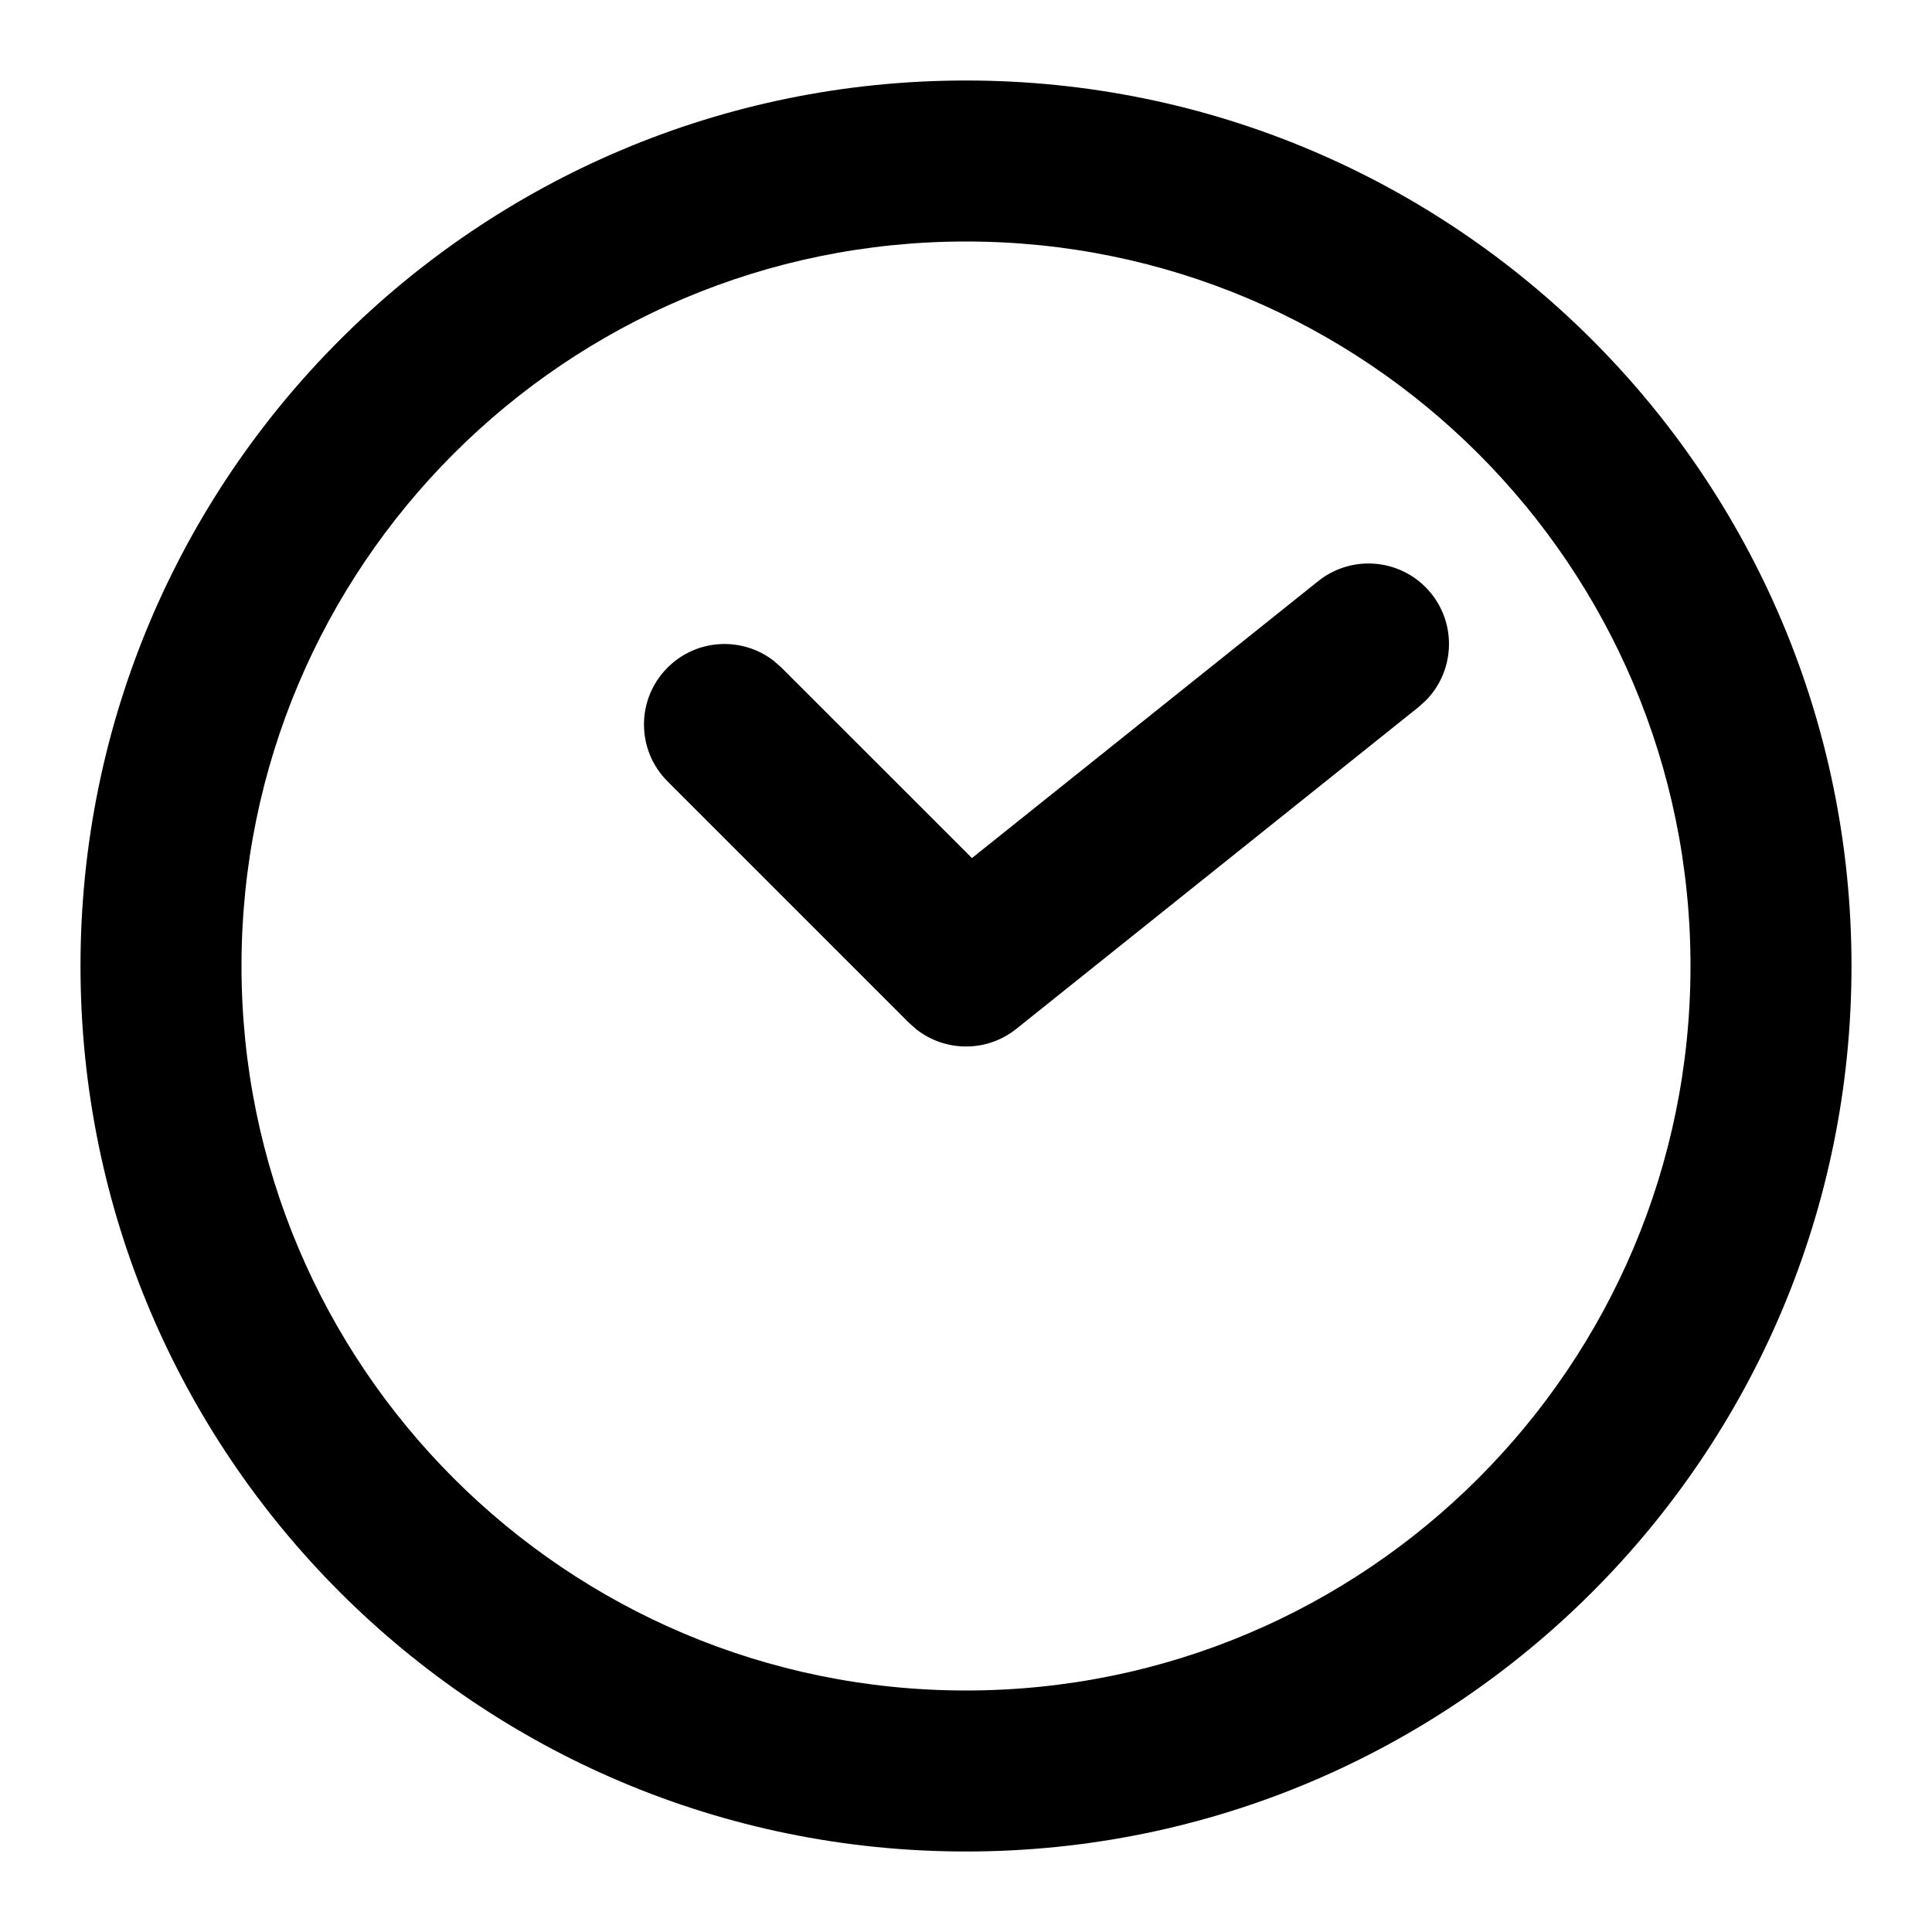
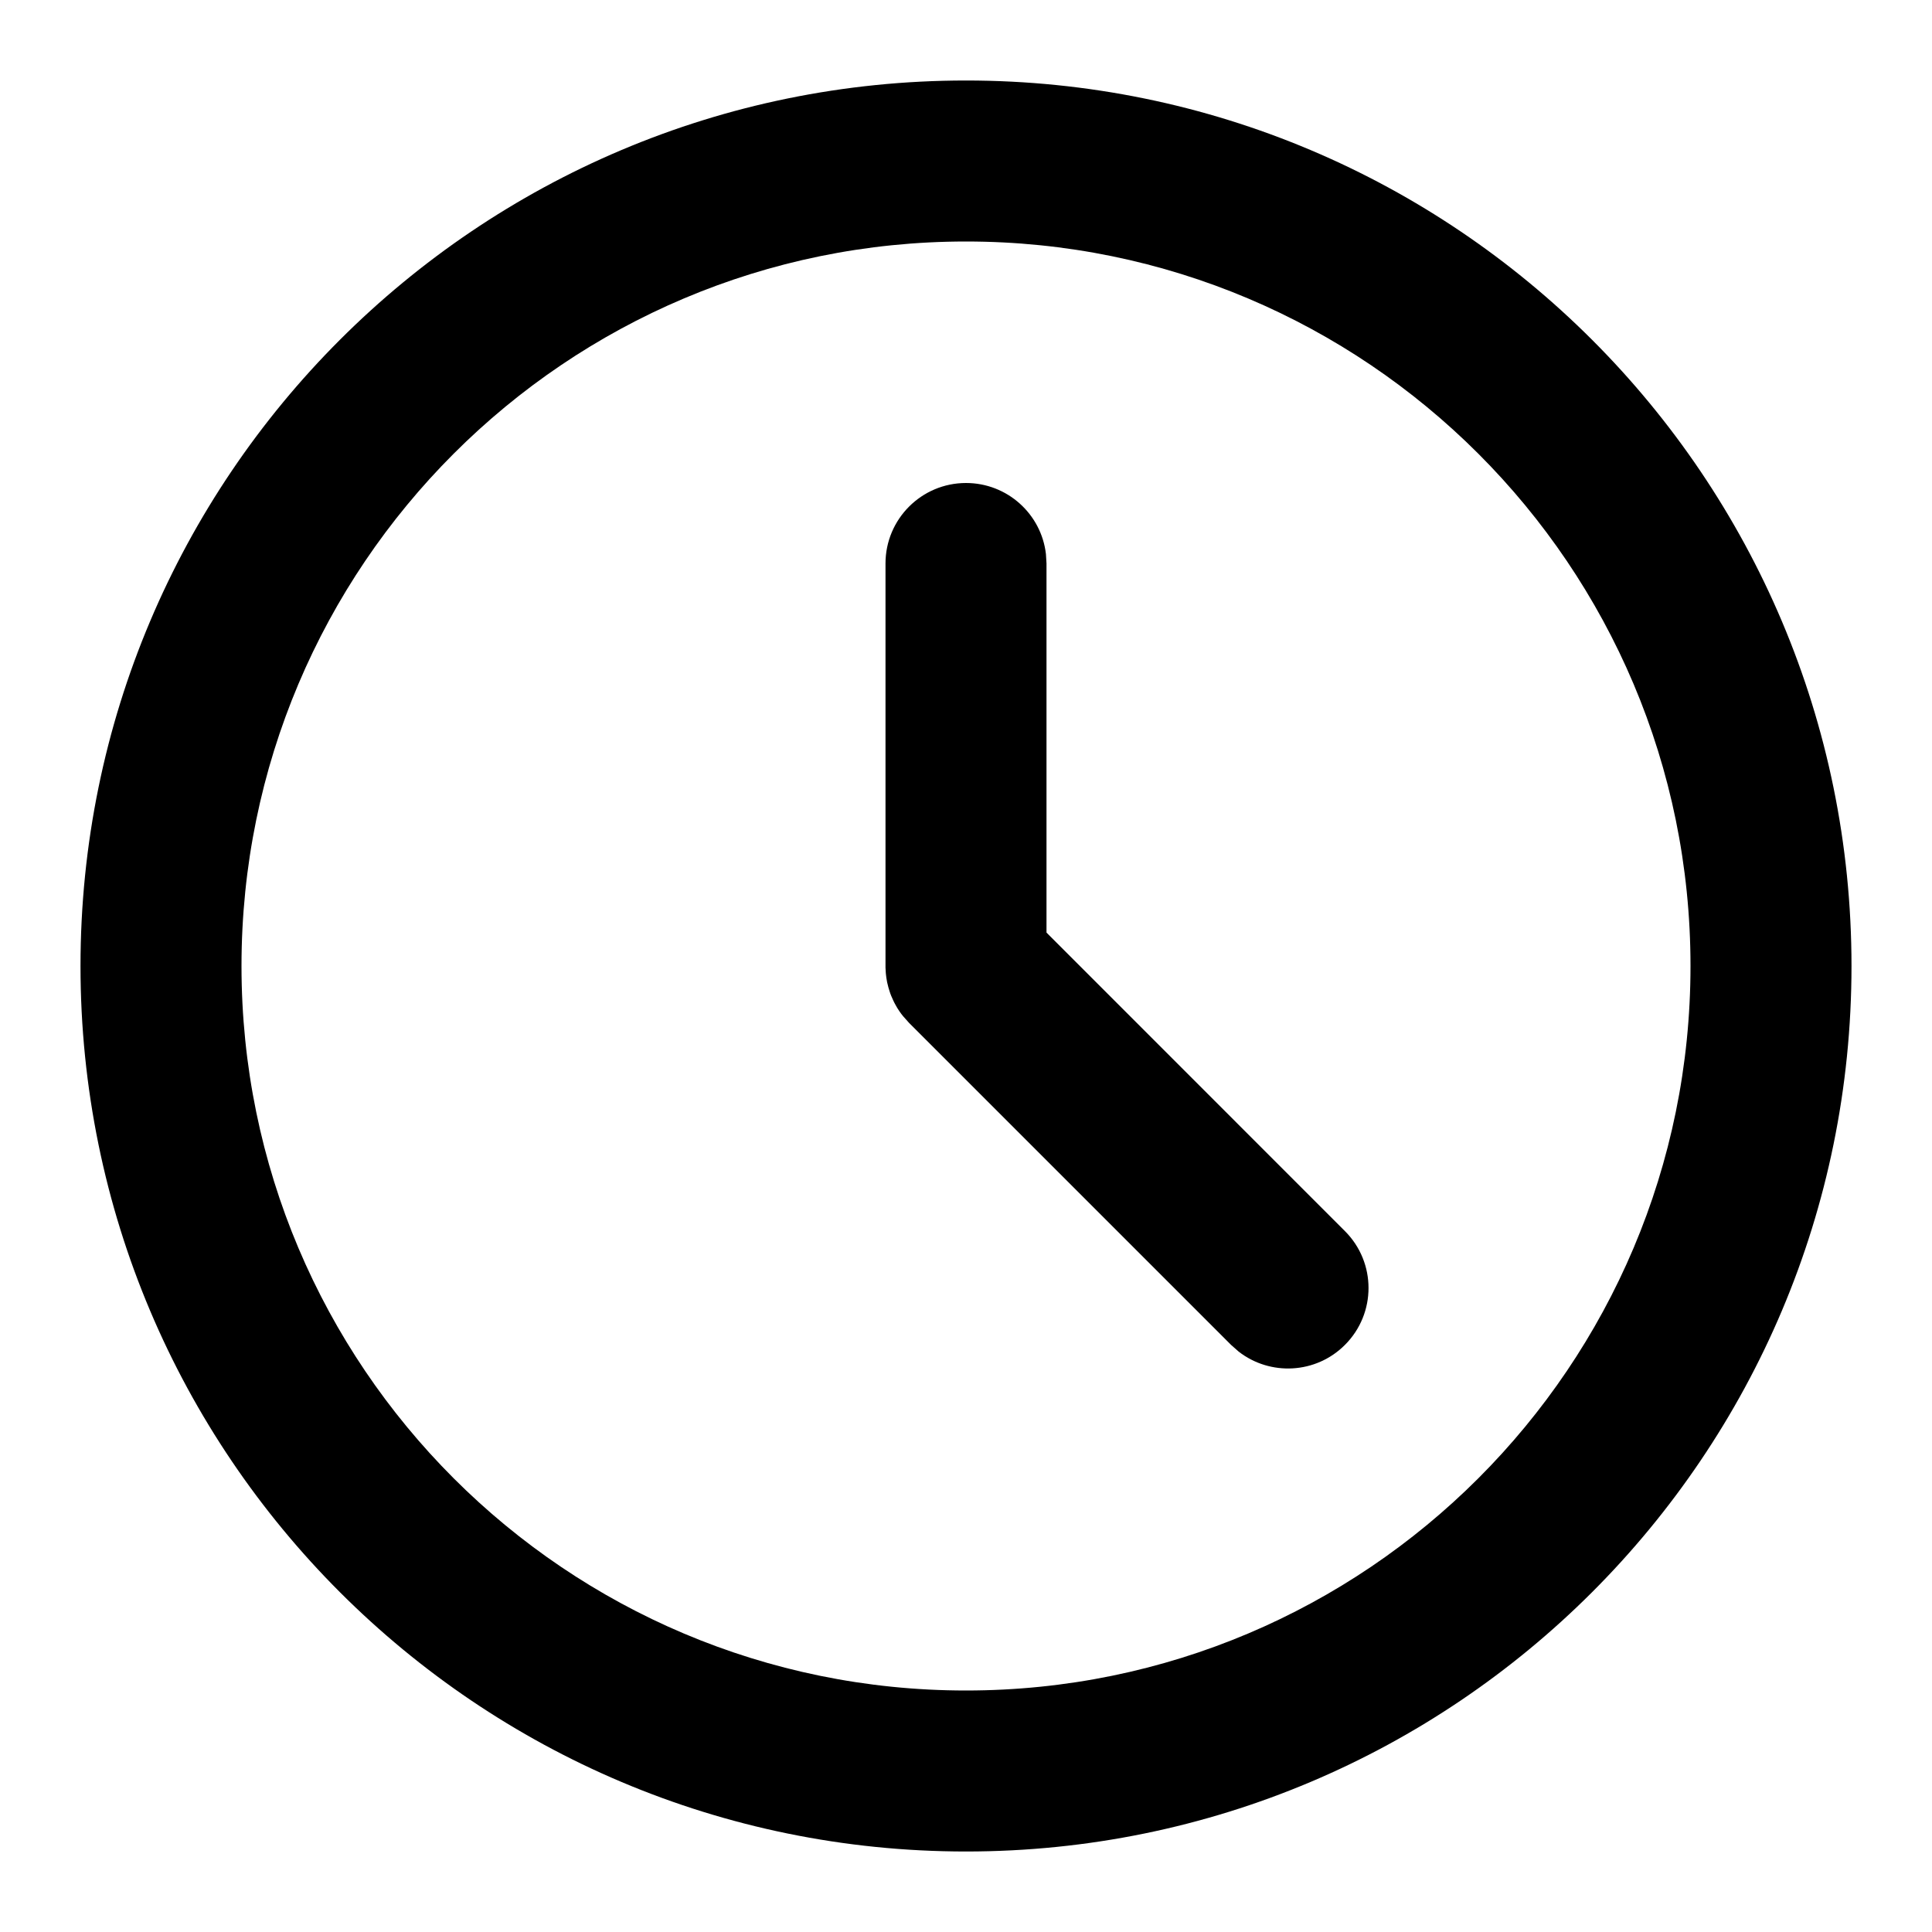
<svg xmlns="http://www.w3.org/2000/svg" width="24" height="24" viewBox="0 0 24 24">
-   <path d="M12,1 C18.075,1 23,5.925 23,12 C23,18.075 18.075,23 12,23 C5.925,23 1,18.075 1,12 C1,5.925 5.925,1 12,1 Z M12,3 C7.029,3 3,7.029 3,12 C3,16.971 7.029,21 12,21 C16.971,21 21,16.971 21,12 C21,7.029 16.971,3 12,3 Z M17.781,7.375 C18.099,7.773 18.064,8.34 17.718,8.696 L17.625,8.781 L12.625,12.781 C12.26,13.073 11.748,13.07 11.387,12.79 L11.293,12.707 L8.293,9.707 C7.902,9.317 7.902,8.683 8.293,8.293 C8.653,7.932 9.221,7.905 9.613,8.21 L9.707,8.293 L12.074,10.659 L16.375,7.219 C16.807,6.874 17.436,6.944 17.781,7.375 Z" />
+   <path d="M12,1 C18.075,1 23,5.925 23,12 C23,18.075 18.075,23 12,23 C5.925,23 1,18.075 1,12 C1,5.925 5.925,1 12,1 Z M12,3 C7.029,3 3,7.029 3,12 C3,16.971 7.029,21 12,21 C16.971,21 21,16.971 21,12 C21,7.029 16.971,3 12,3 Z M12,6 C12.513,6 12.936,6.386 12.993,6.883 L13,7 L13,11.585 L16.707,15.293 C17.098,15.683 17.098,16.317 16.707,16.707 C16.347,17.068 15.779,17.095 15.387,16.79 L15.293,16.707 L11.293,12.707 L11.22,12.625 L11.196,12.595 L11.196,12.595 C11.178,12.571 11.162,12.546 11.146,12.521 L11.125,12.484 L11.125,12.484 C11.114,12.464 11.103,12.444 11.094,12.423 L11.071,12.371 L11.071,12.371 C11.063,12.352 11.056,12.332 11.05,12.312 C11.045,12.297 11.04,12.281 11.036,12.266 C11.03,12.244 11.025,12.223 11.02,12.201 C11.017,12.183 11.014,12.166 11.011,12.148 C11.009,12.138 11.008,12.127 11.007,12.117 L11.004,12.089 C11.002,12.066 11.001,12.043 11,12.019 L11,7 C11,6.448 11.448,6 12,6 Z" />
</svg>
